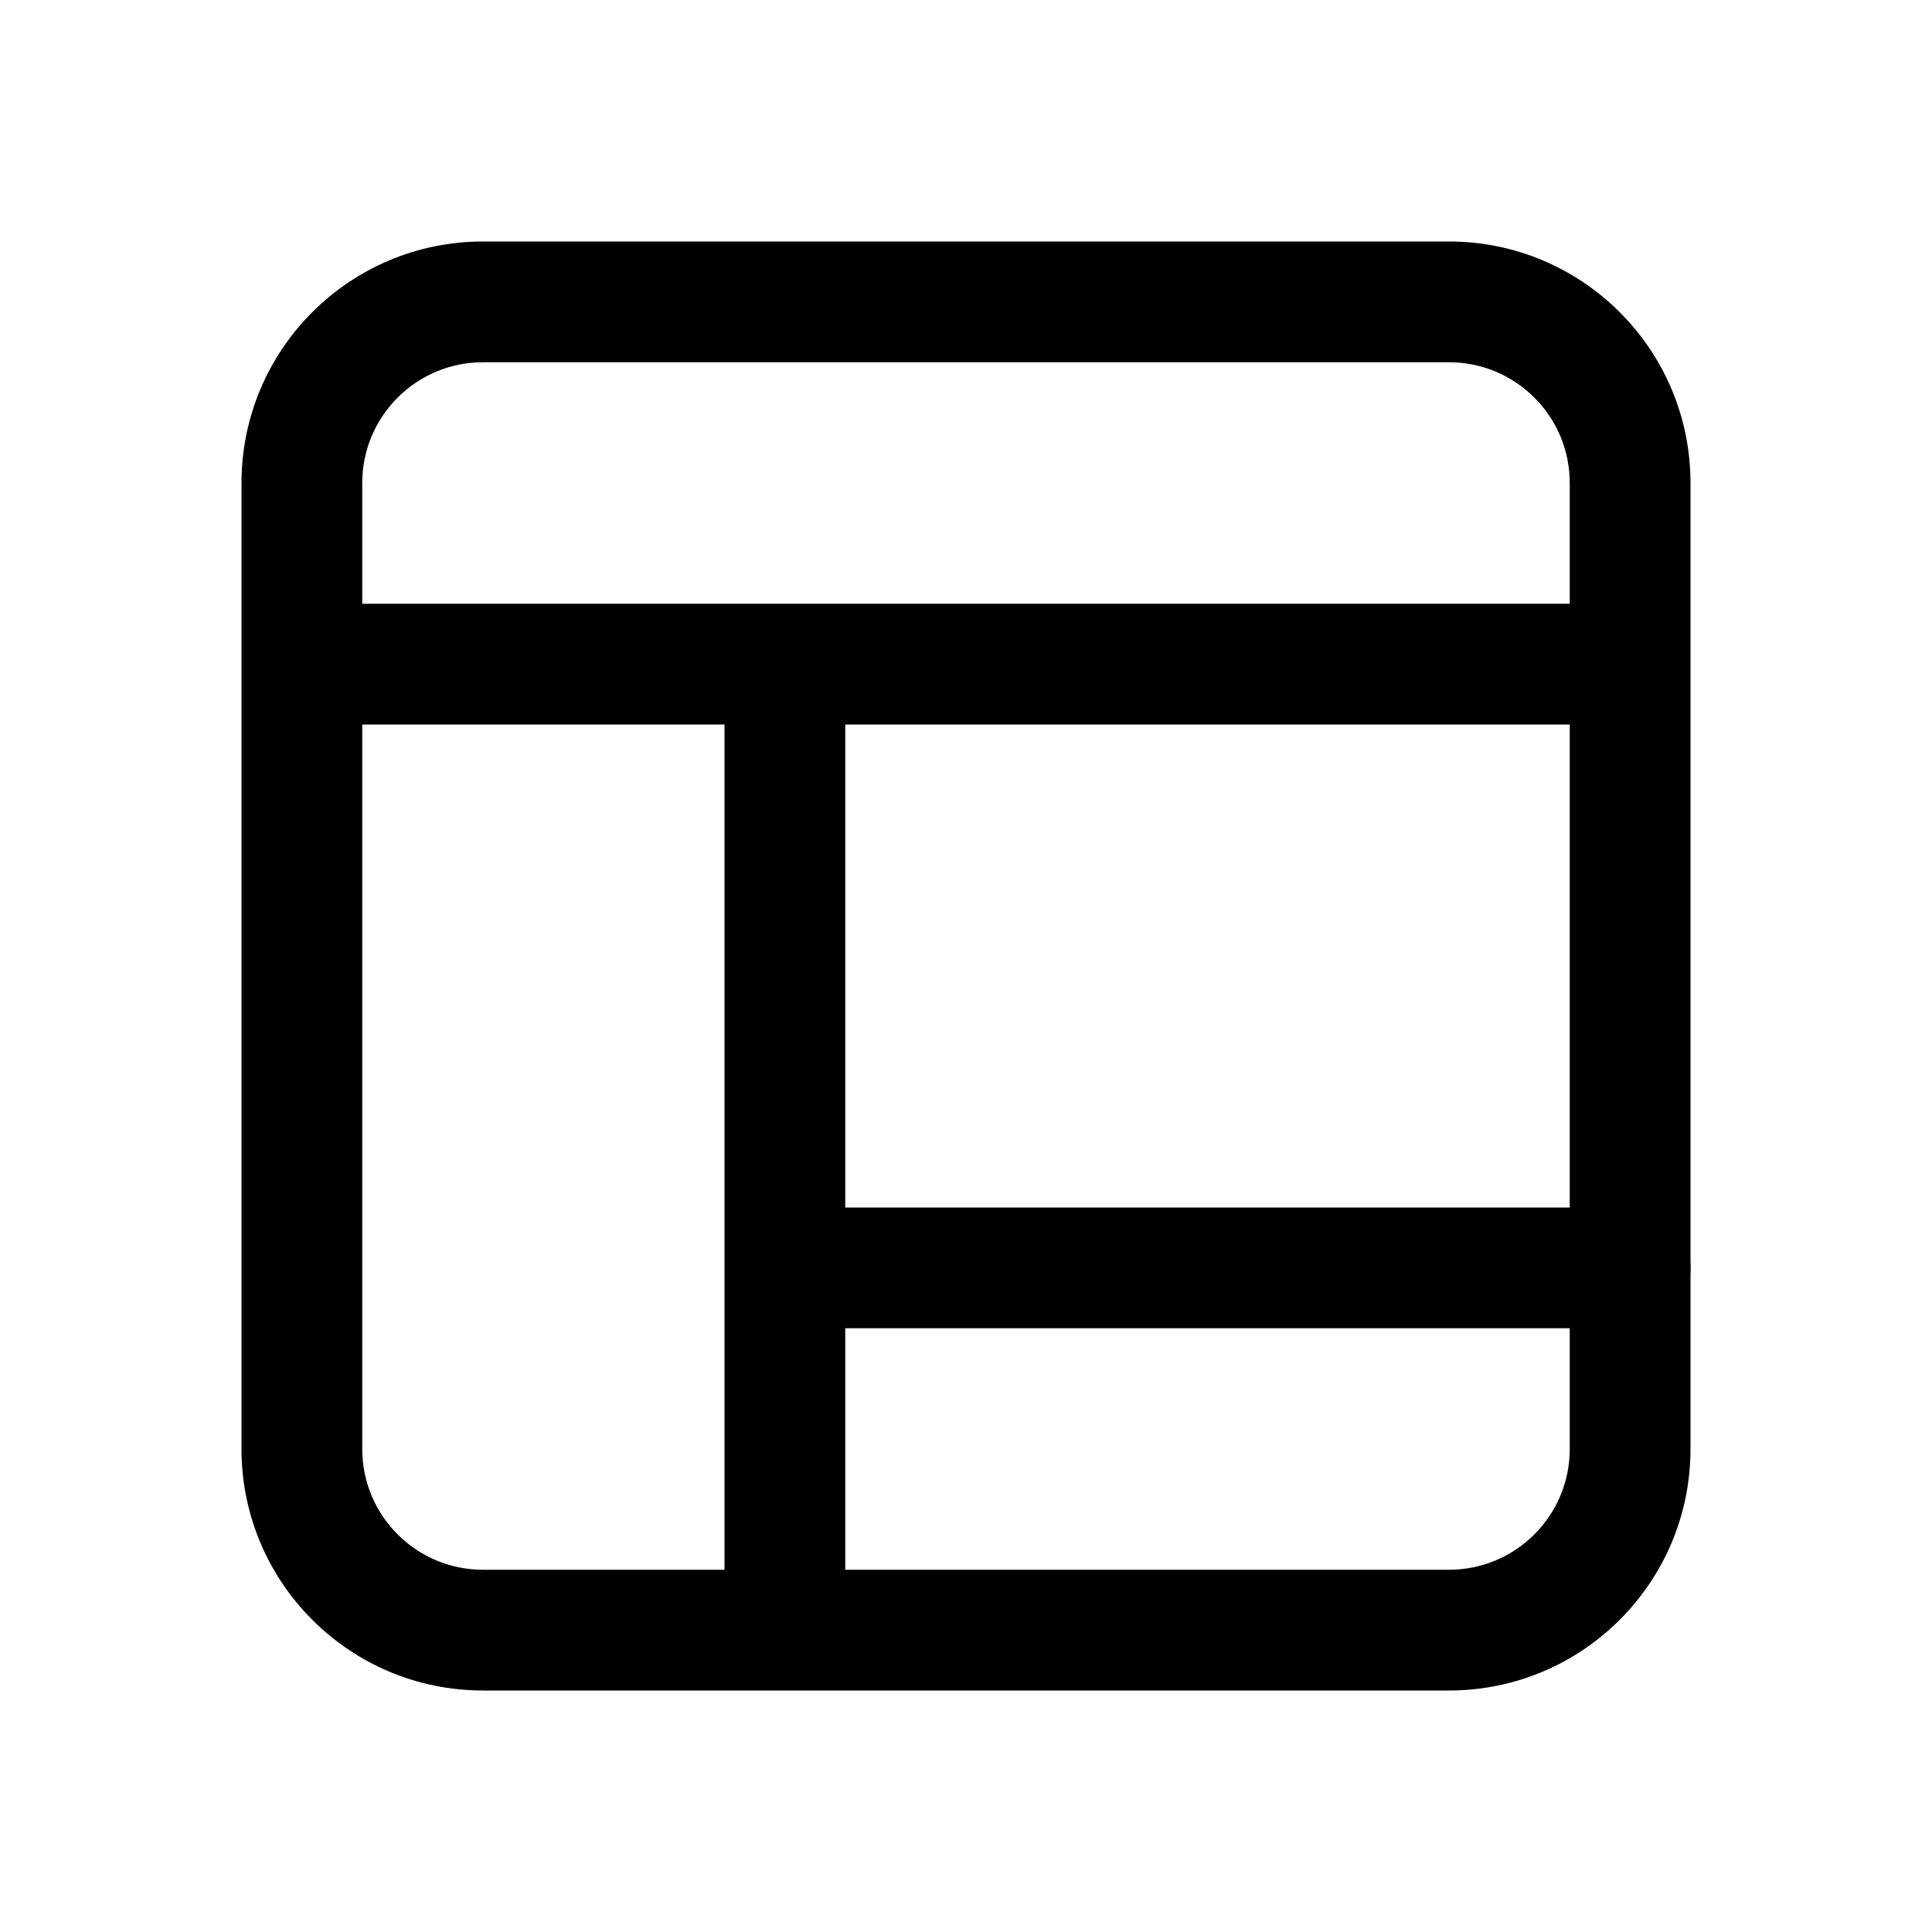
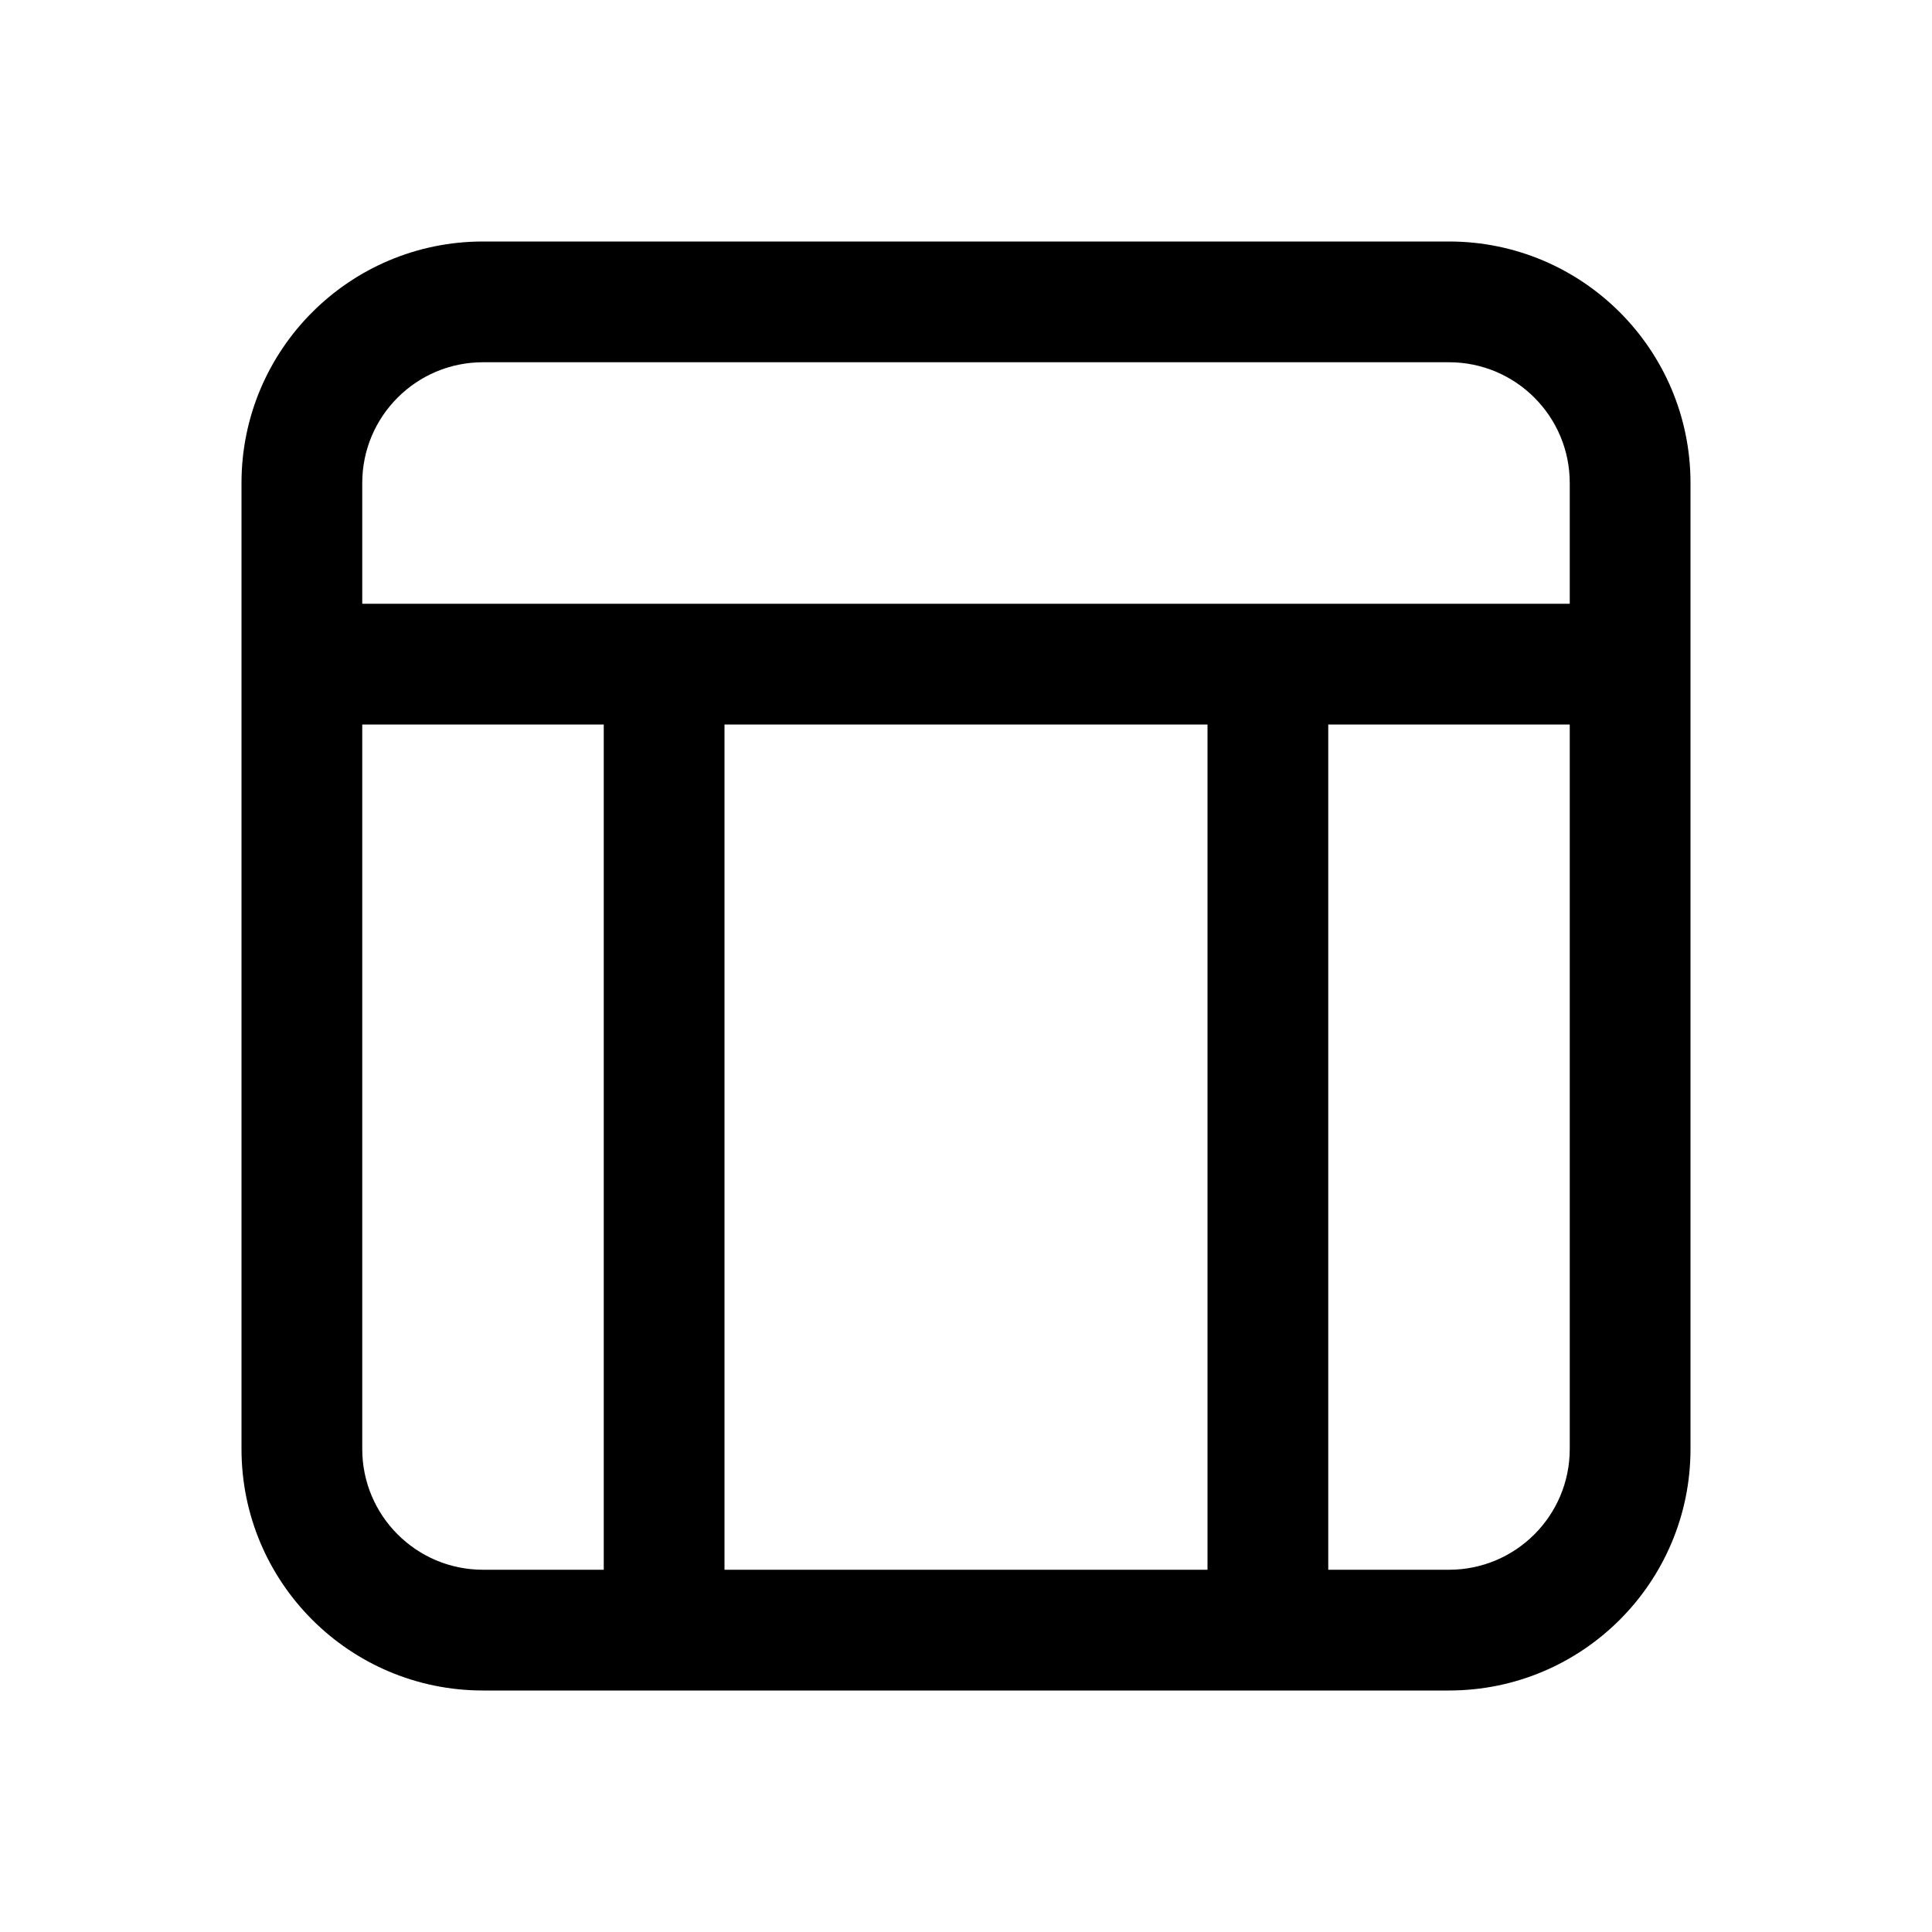
<svg xmlns="http://www.w3.org/2000/svg" width="16" height="16" fill="none" viewBox="0 0 16 16">
  <path fill="currentColor" d="M12 2a2 2 0 0 1 2 2v8a2 2 0 0 1-2 2H4a2 2 0 0 1-2-2V4a2 2 0 0 1 2-2zM3 6v6a1 1 0 0 0 1 1h8a1 1 0 0 0 1-1V6zm1-3a1 1 0 0 0-1 1v1h10V4a1 1 0 0 0-1-1z" />
-   <path stroke="currentColor" stroke-linecap="round" stroke-linejoin="round" d="M6.5 6v7m7-2.5h-7" />
+   <path stroke="currentColor" stroke-linecap="round" stroke-linejoin="round" d="M5.5 6v7m5-7v7" />
</svg>
